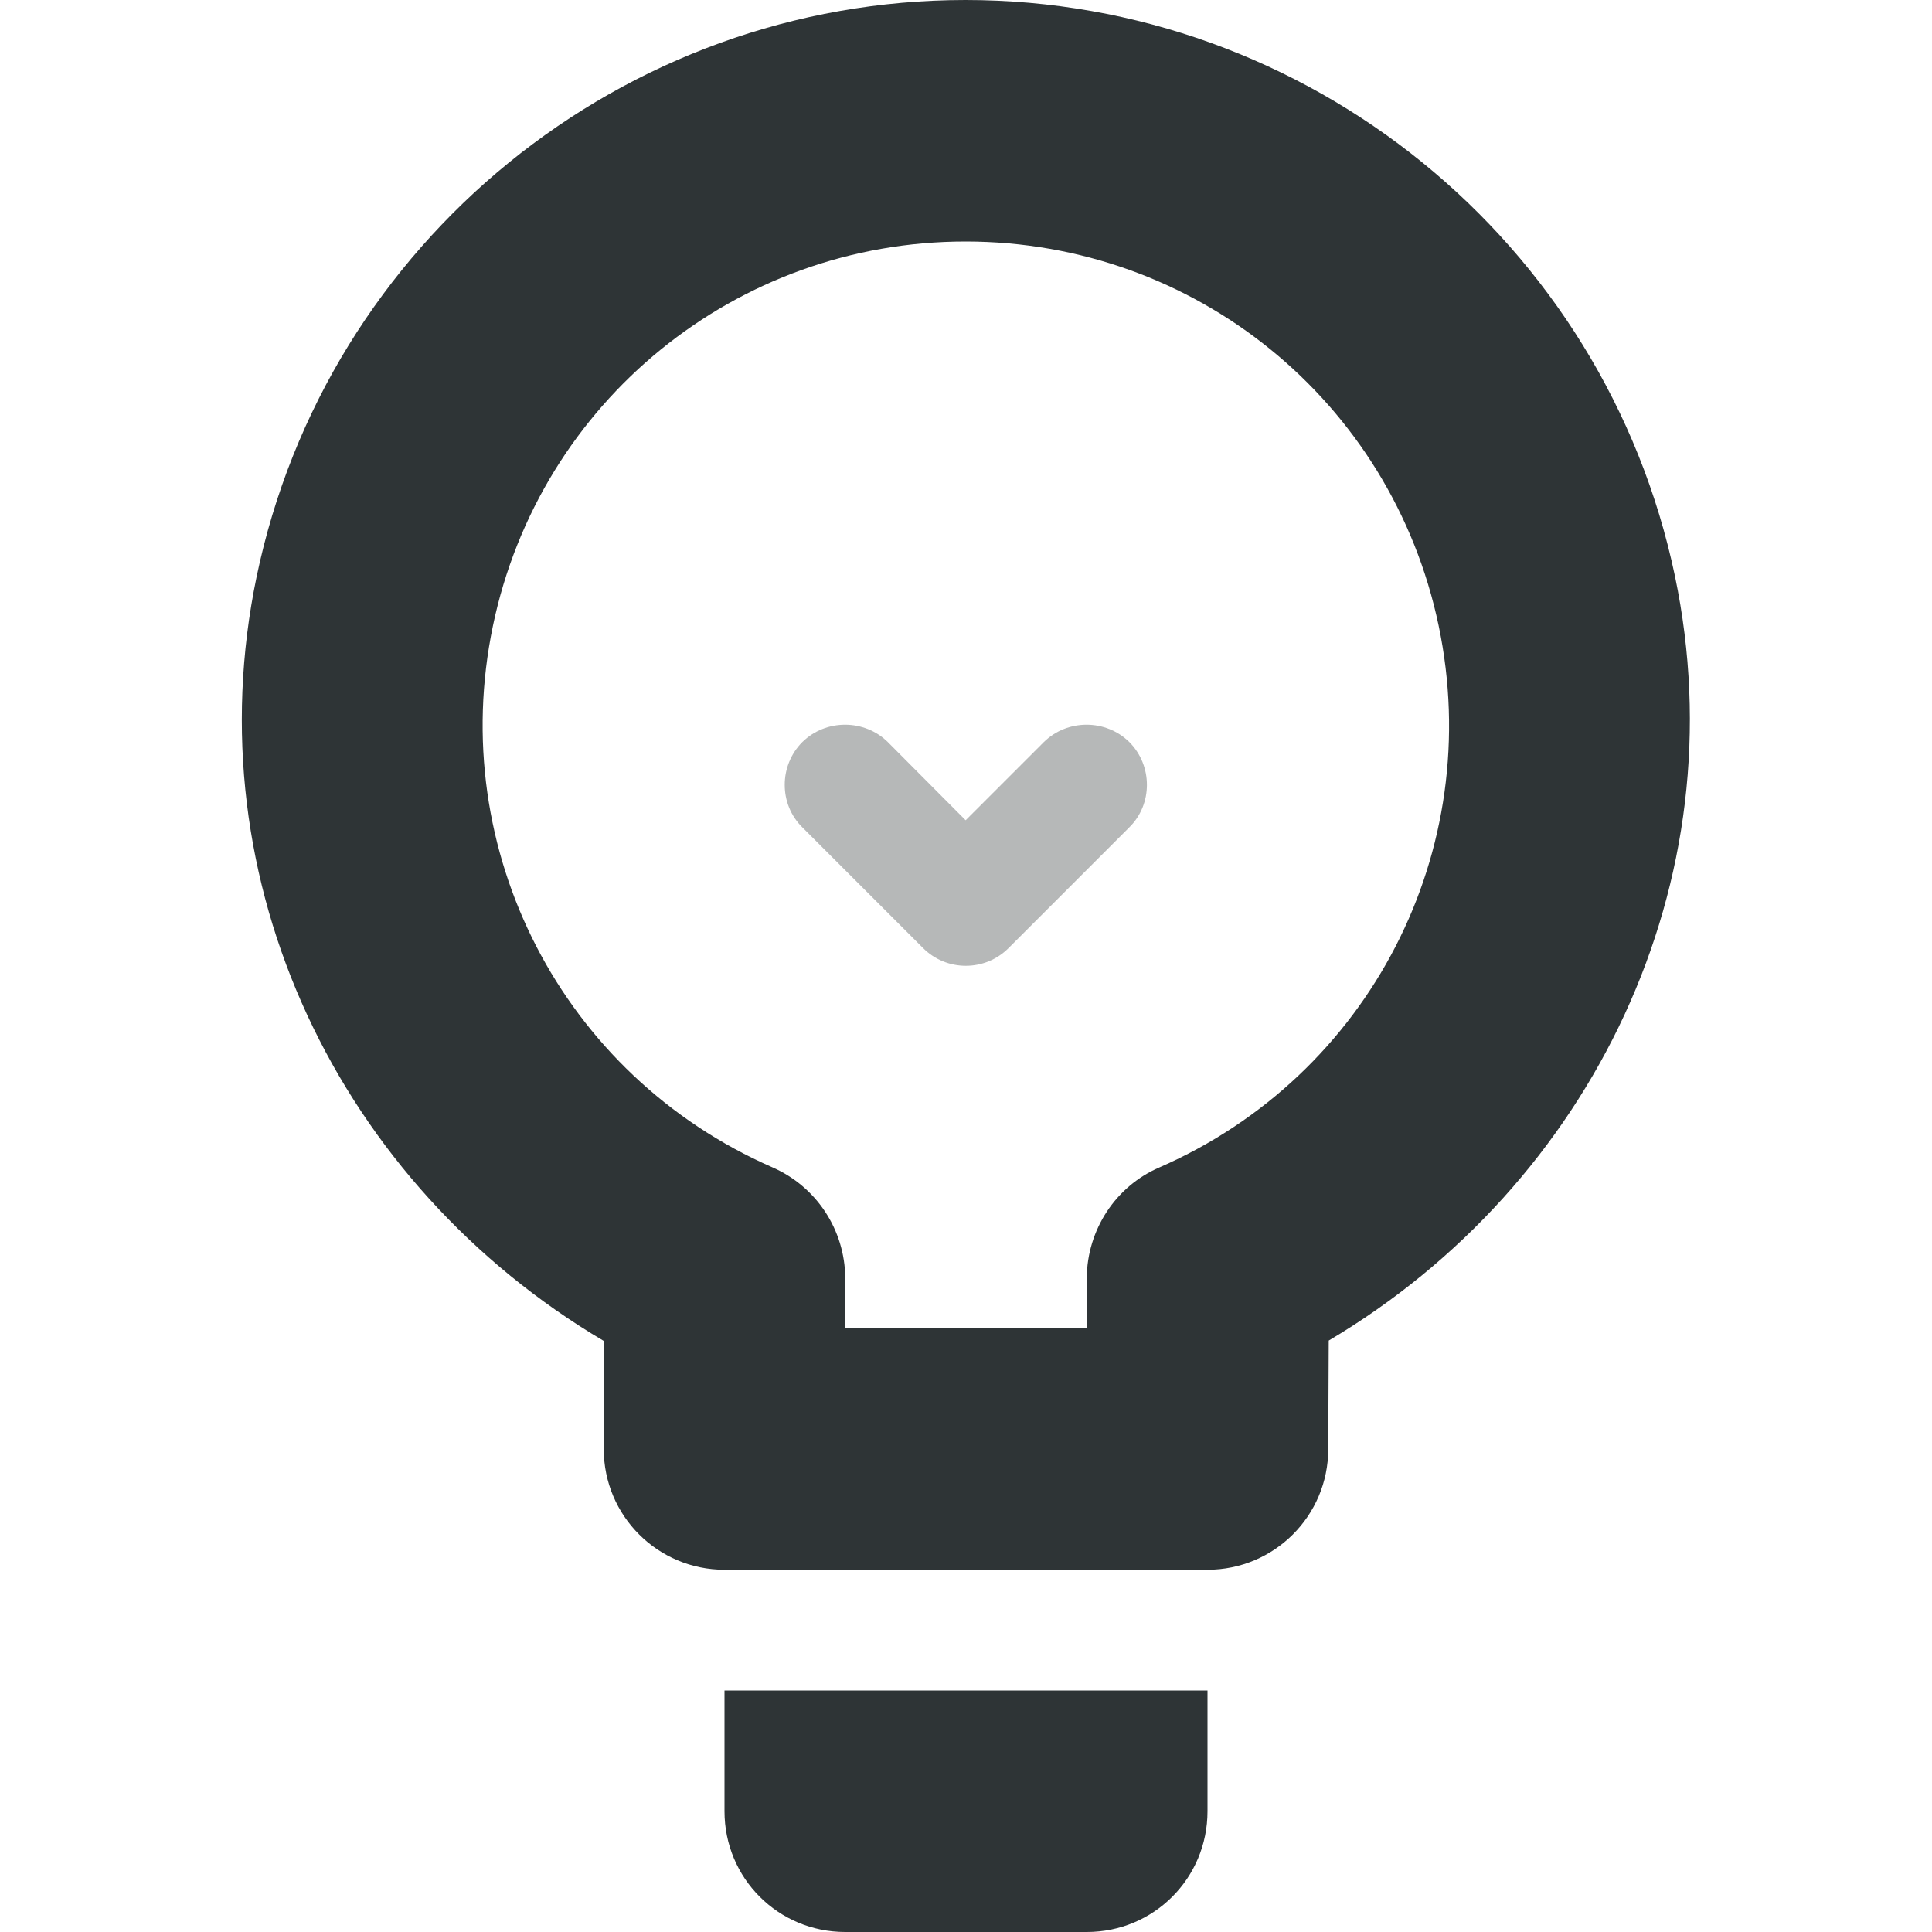
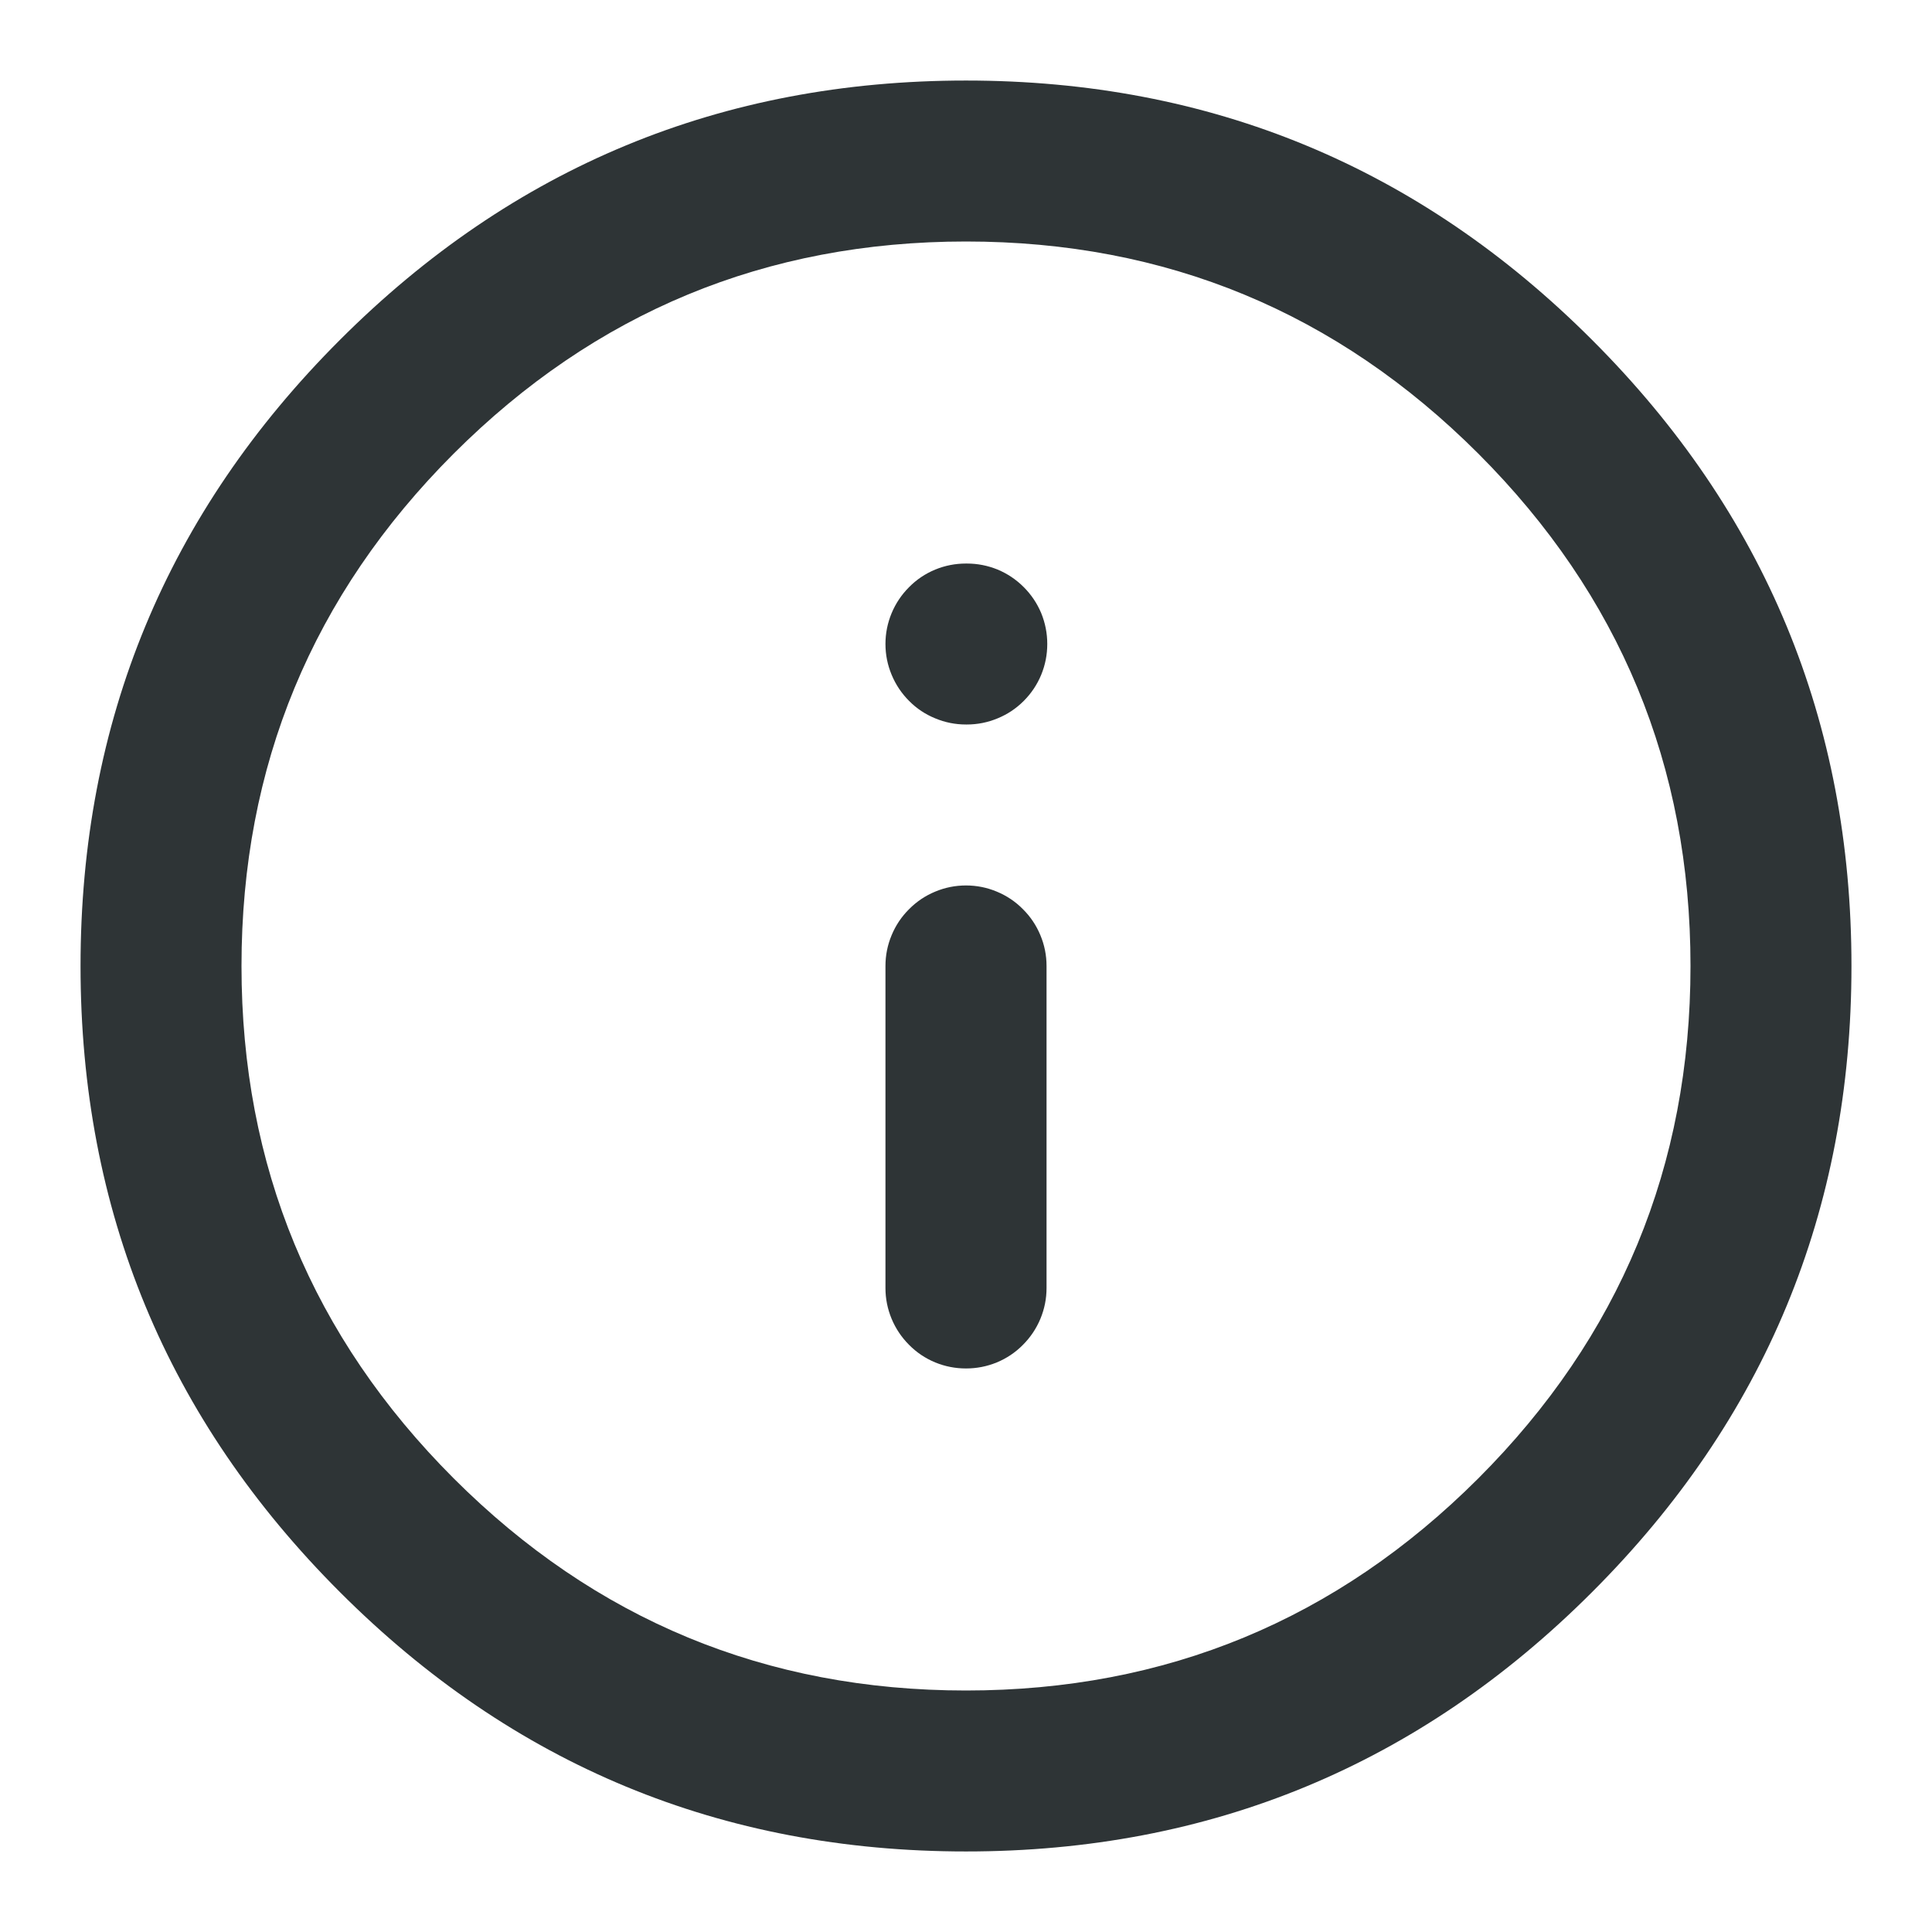
<svg xmlns="http://www.w3.org/2000/svg" height="16px" viewBox="0 0 16 16" width="16px">
-   <g fill="#2e3436">
-     <path d="m 7.996 0 c -2.836 0 -5.293 2 -5.871 4.777 c -0.527 2.535 0.688 5.035 2.875 6.328 v 0.895 c 0 0.555 0.449 1 1 1 h 4 c 0.551 0 1 -0.445 1 -1 l 0.004 -0.898 c 2.18 -1.293 3.398 -3.797 2.867 -6.332 c -0.582 -2.773 -3.039 -4.77 -5.875 -4.77 z m 0 2 c 1.898 0 3.527 1.32 3.918 3.18 c 0.391 1.863 -0.57 3.727 -2.312 4.488 c -0.363 0.156 -0.598 0.516 -0.602 0.914 v 0.418 h -2 v -0.418 c -0.004 -0.398 -0.238 -0.754 -0.602 -0.914 c -1.742 -0.762 -2.703 -2.625 -2.316 -4.484 s 2.016 -3.184 3.914 -3.184 z m -1.996 12 v 1 c 0 0.555 0.445 1 1 1 h 2 c 0.555 0 1 -0.445 1 -1 v -1 z m 0 0" />
-     <path d="m 6.645 6.145 c -0.195 0.195 -0.195 0.516 0 0.707 l 1 1 c 0.195 0.195 0.512 0.195 0.707 0 l 1 -1 c 0.195 -0.191 0.195 -0.512 0 -0.707 c -0.195 -0.191 -0.512 -0.191 -0.707 0 l -0.648 0.648 l -0.645 -0.648 c -0.195 -0.191 -0.512 -0.191 -0.707 0 z m 0 0" fill-opacity="0.349" />
-   </g>
+   <path d="M13.185 13.185Q15.333 11.038 15.333 8Q15.333 4.962 13.185 2.815Q11.038 0.667 8 0.667Q4.962 0.667 2.815 2.815Q0.667 4.962 0.667 8Q0.667 11.038 2.815 13.185Q4.962 15.333 8 15.333Q11.038 15.333 13.185 13.185ZM12.243 3.757Q14 5.515 14 8Q14 10.485 12.243 12.243Q10.485 14 8 14Q5.515 14 3.757 12.243Q2 10.485 2 8Q2 5.515 3.757 3.757Q5.515 2 8 2Q10.485 2 12.243 3.757ZM8 4.667L8.007 4.667Q8.139 4.667 8.262 4.717Q8.384 4.768 8.478 4.862Q8.572 4.956 8.623 5.078Q8.673 5.201 8.673 5.333Q8.673 5.466 8.623 5.588Q8.572 5.711 8.478 5.805Q8.384 5.899 8.262 5.949Q8.139 6 8.007 6L8 6Q7.867 6 7.745 5.949Q7.622 5.899 7.529 5.805Q7.435 5.711 7.384 5.588Q7.333 5.466 7.333 5.333Q7.333 5.201 7.384 5.078Q7.435 4.956 7.529 4.862Q7.622 4.768 7.745 4.717Q7.867 4.667 8 4.667ZM7.333 8L7.333 10.667Q7.333 10.799 7.384 10.922Q7.435 11.044 7.529 11.138Q7.622 11.232 7.745 11.283Q7.867 11.333 8 11.333Q8.133 11.333 8.255 11.283Q8.378 11.232 8.471 11.138Q8.565 11.044 8.616 10.922Q8.667 10.799 8.667 10.667L8.667 8Q8.667 7.867 8.616 7.745Q8.565 7.622 8.471 7.529Q8.378 7.435 8.255 7.384Q8.133 7.333 8 7.333Q7.867 7.333 7.745 7.384Q7.622 7.435 7.529 7.529Q7.435 7.622 7.384 7.745Q7.333 7.867 7.333 8Z" fill="#2e3436" fill-rule="evenodd" />
</svg>
